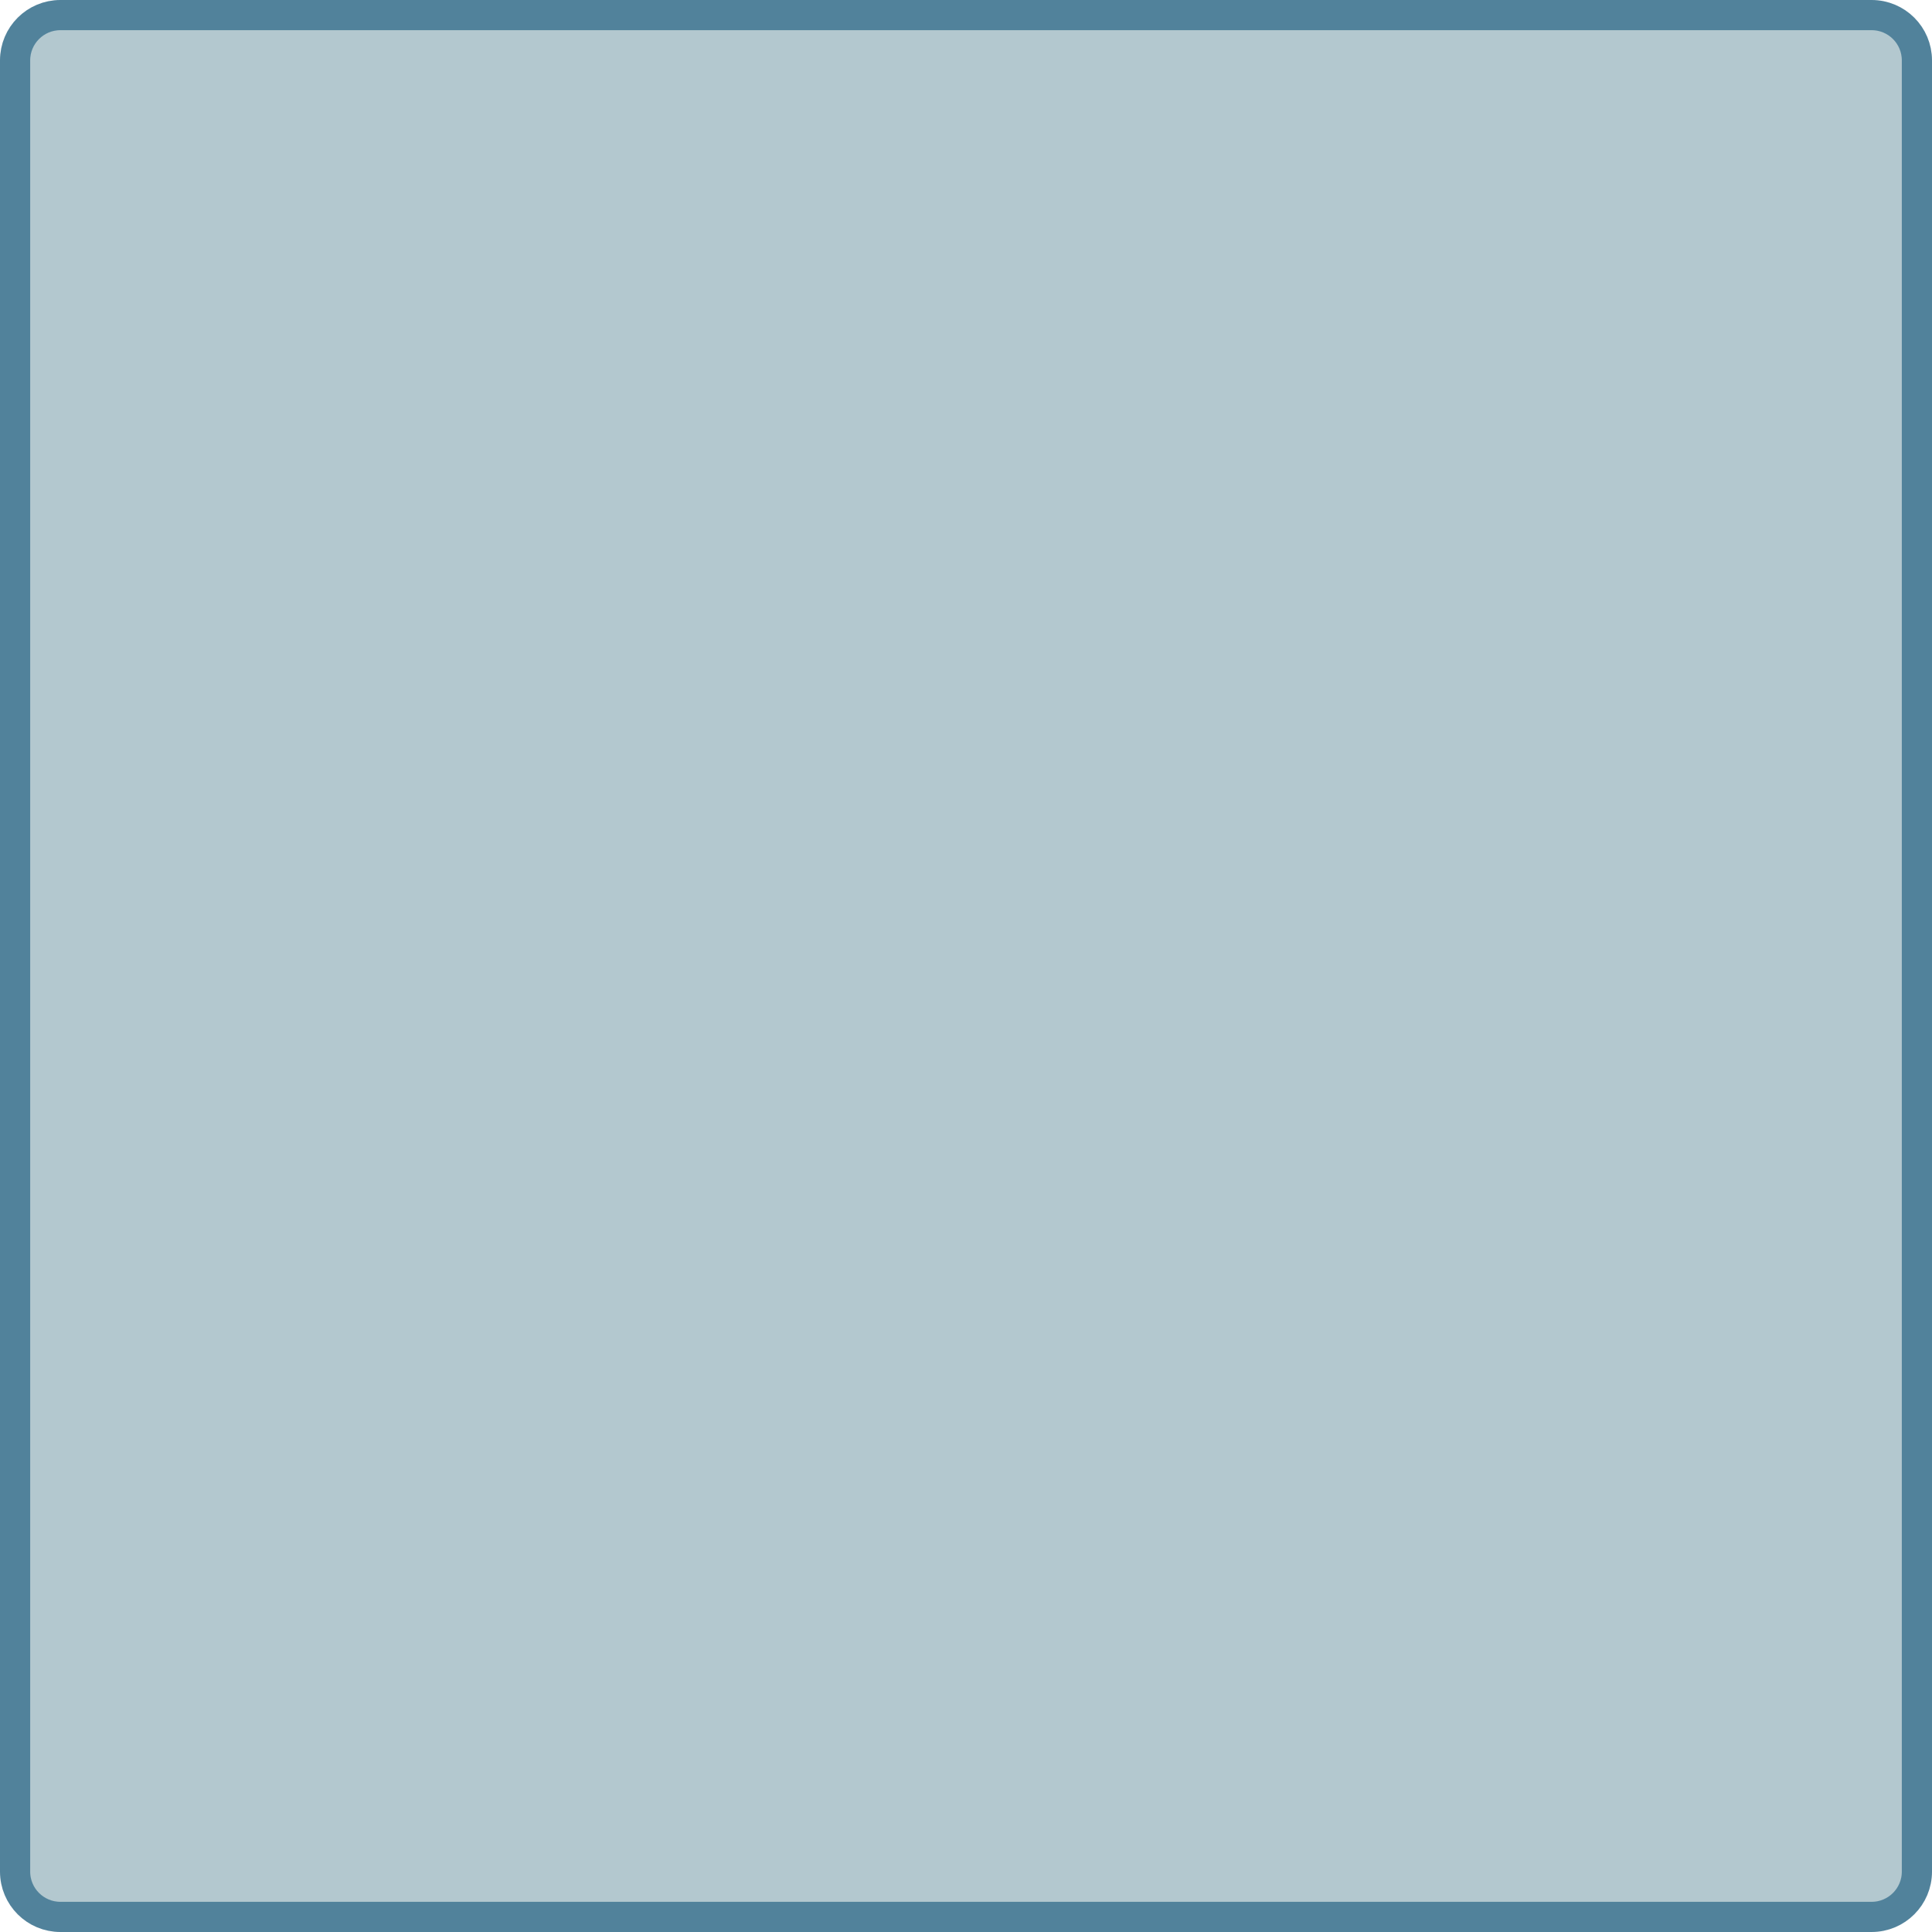
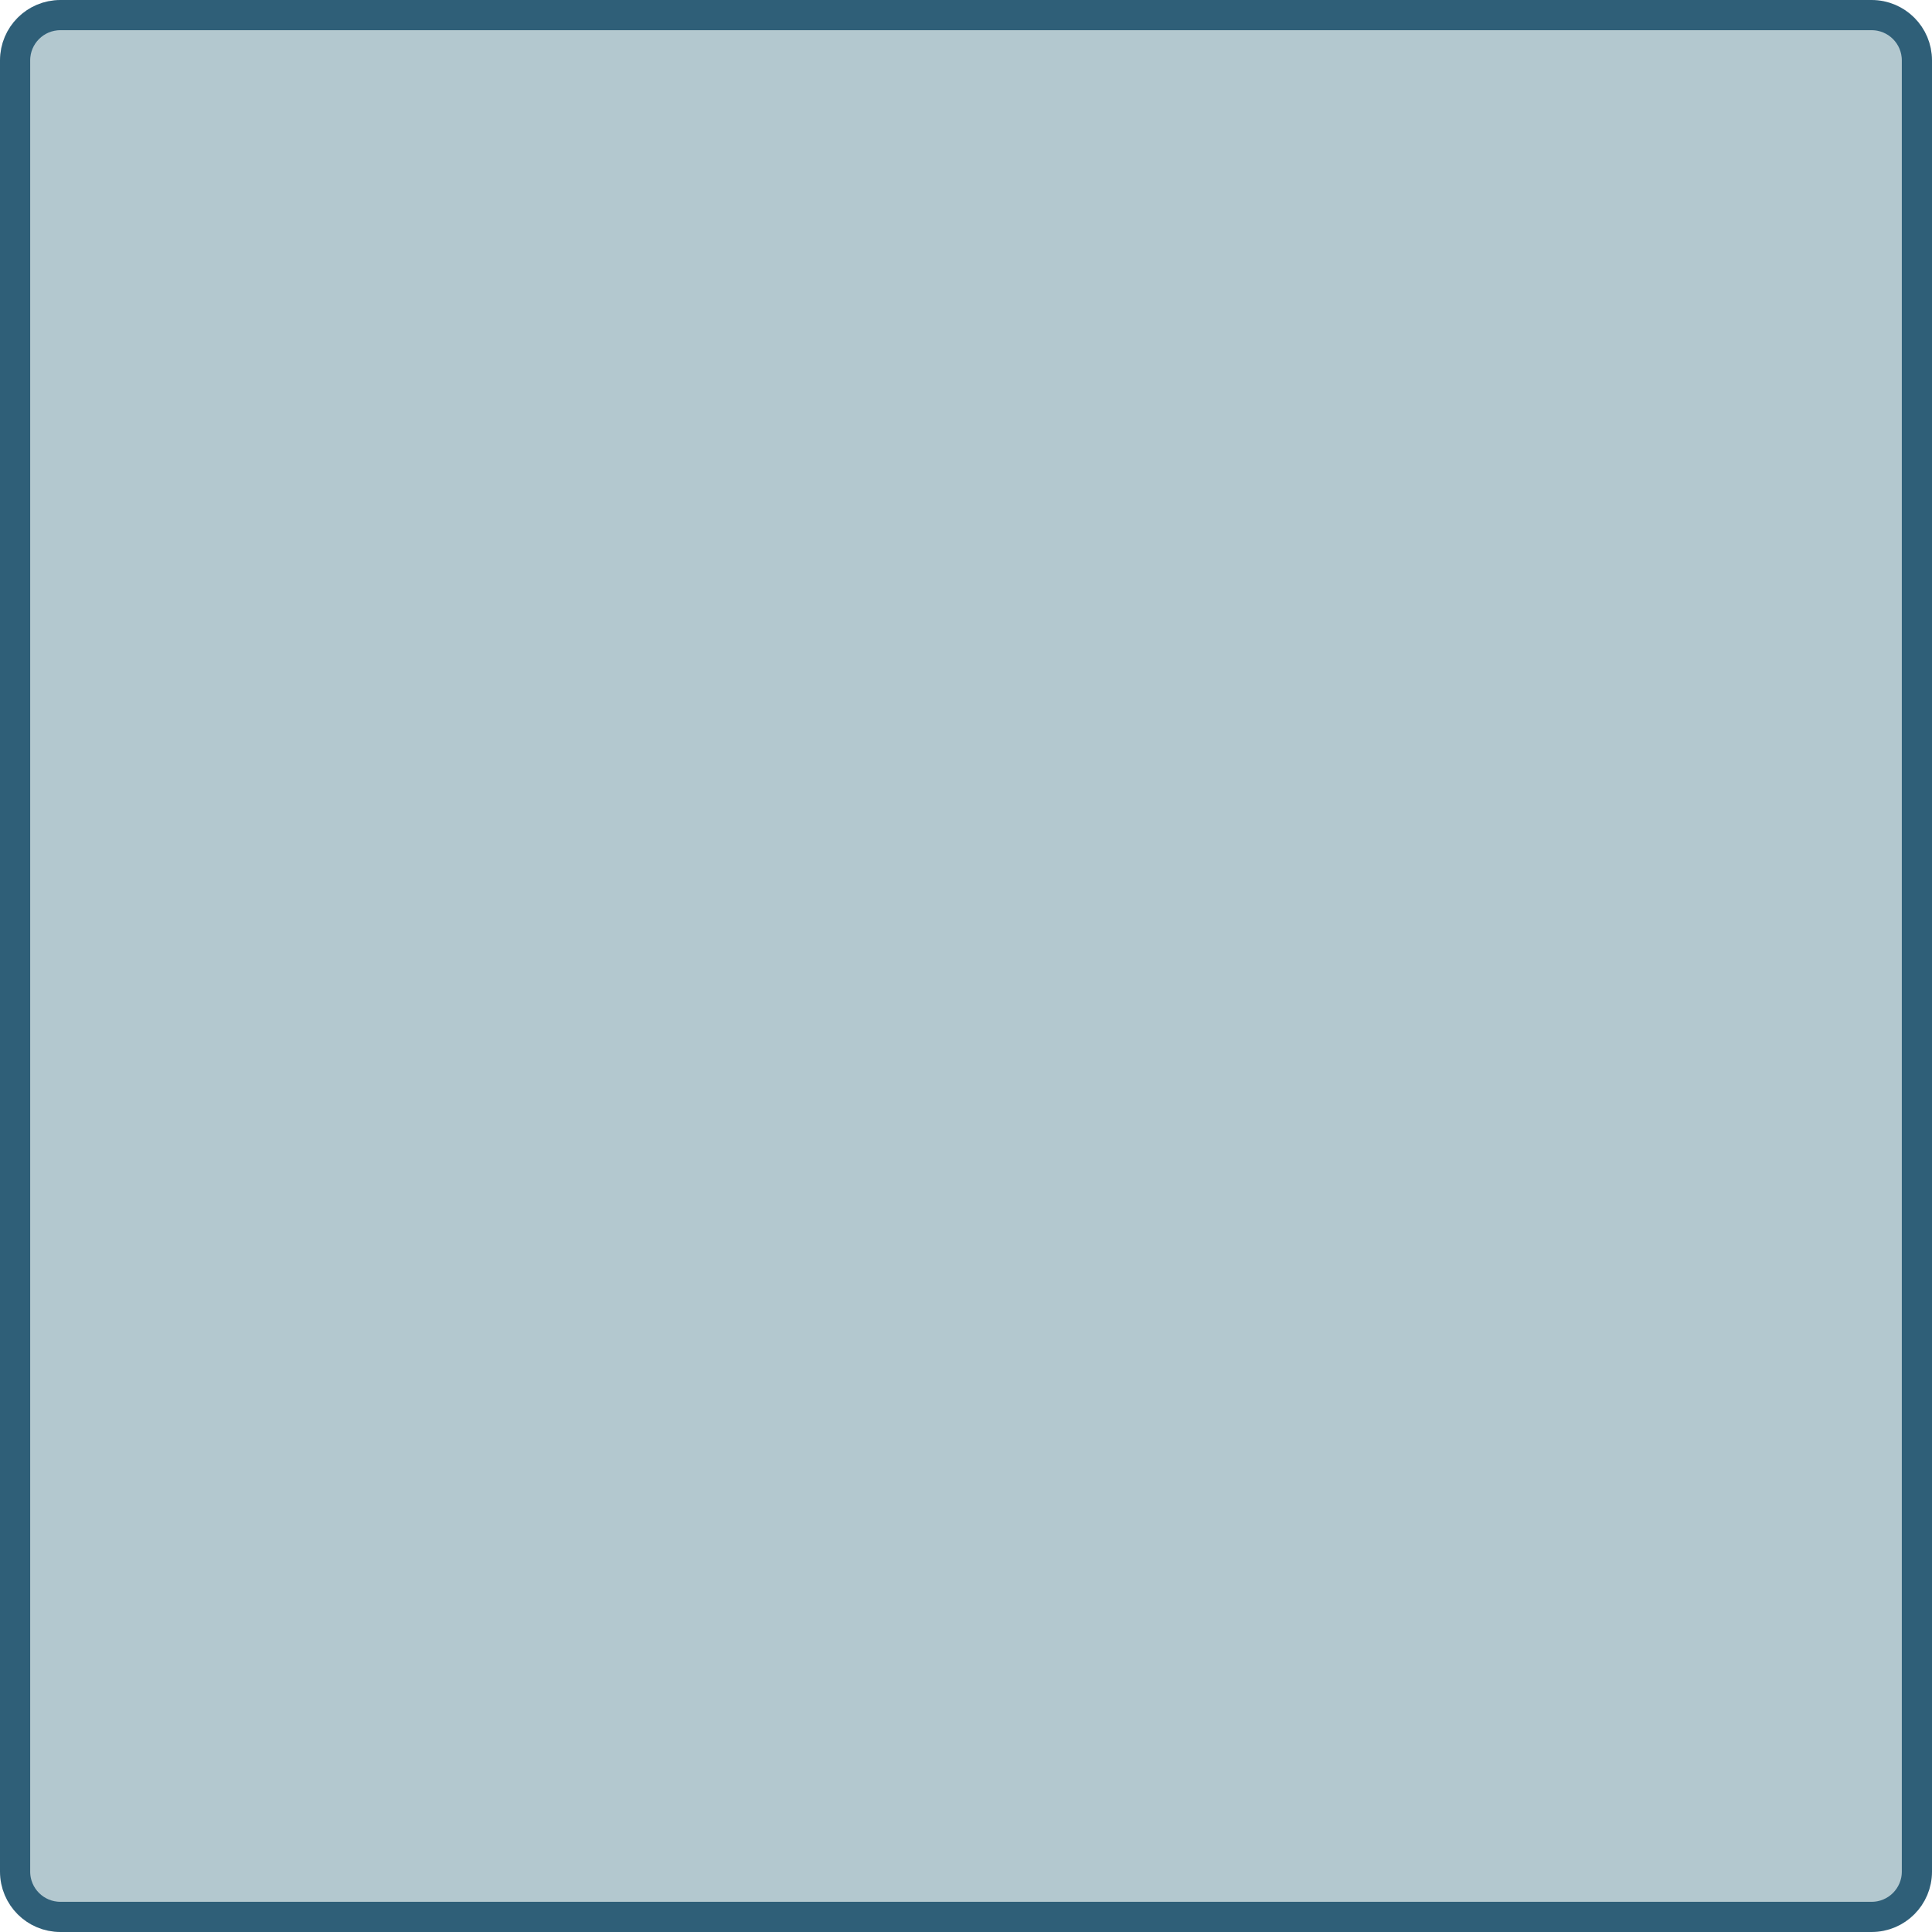
<svg xmlns="http://www.w3.org/2000/svg" width="32" height="32" viewBox="0 0 32 32" fill="none">
-   <rect x="0.25" y="0.25" width="31.5" height="31.5" rx="0.75" fill="#B3C8CF" stroke="#51829B" stroke-width="0.5" />
+   <rect x="0.25" y="0.25" width="31.5" height="31.5" rx="0.75" fill="#B3C8CF" stroke="#2F5F78" stroke-width="0.5" />
</svg>
